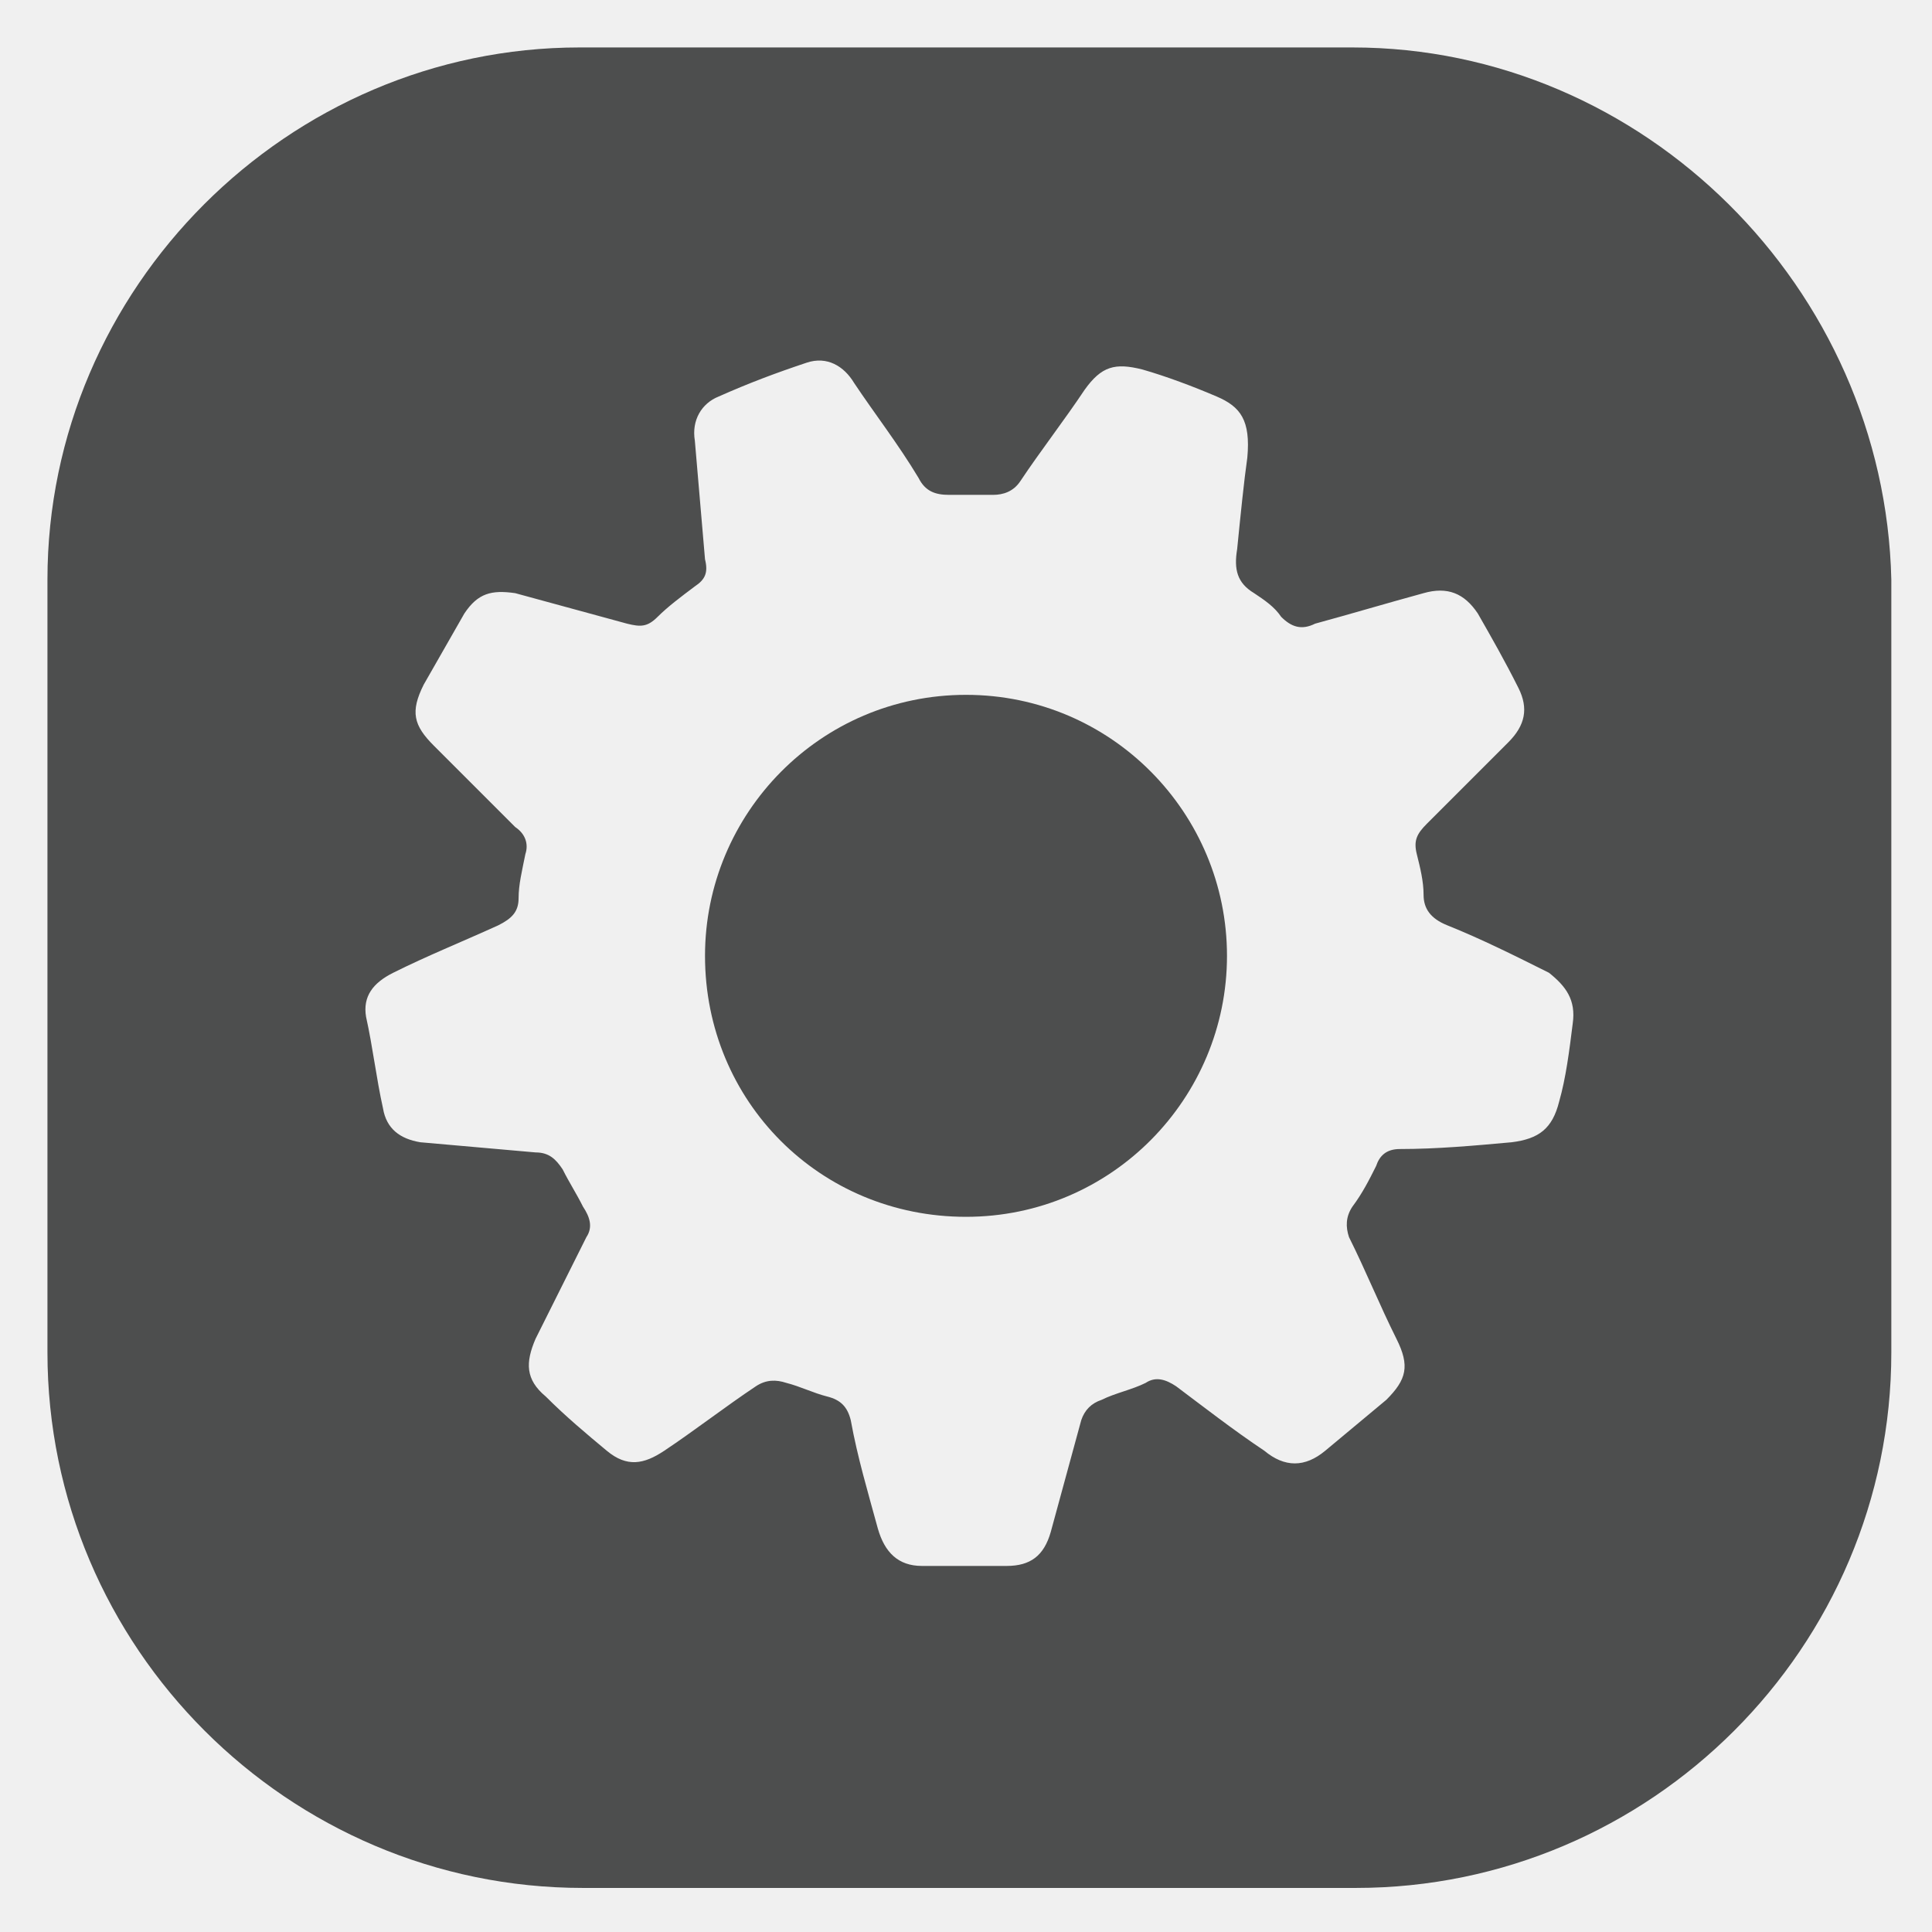
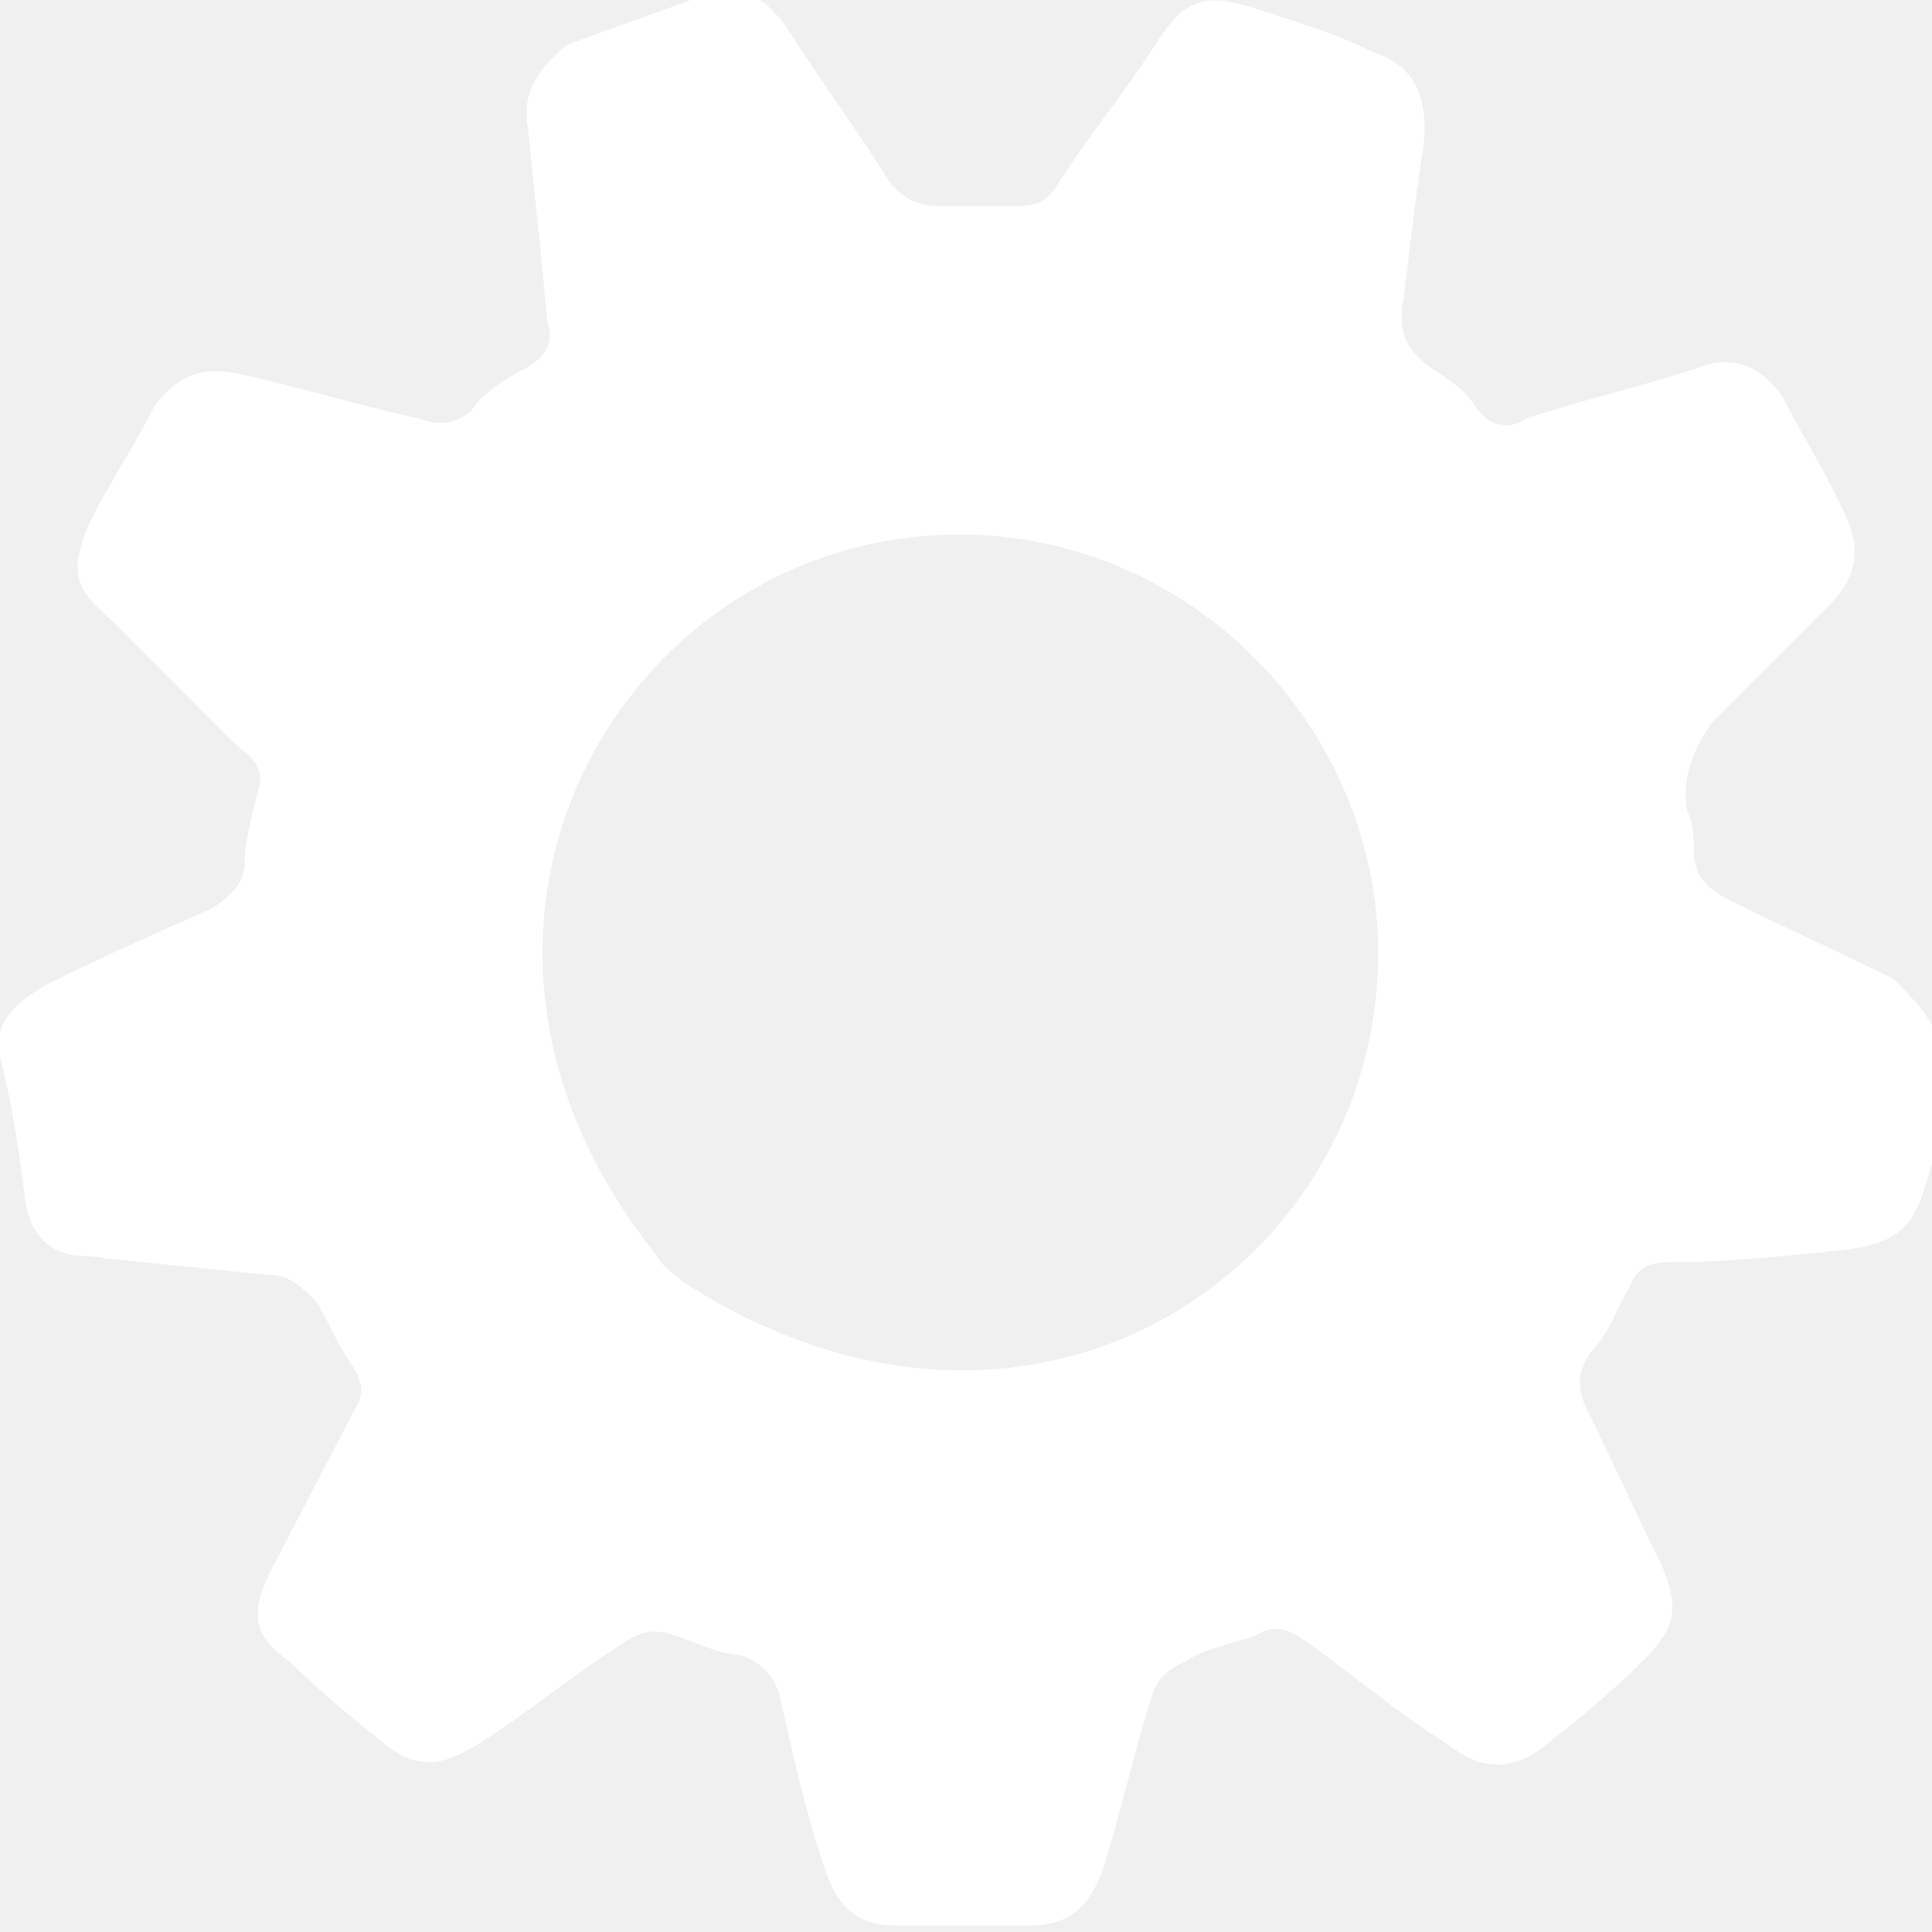
- <svg xmlns="http://www.w3.org/2000/svg" version="1.1" id="Layer_1" x="0px" y="0px" viewBox="0 0 57 57" style="enable-background:new 0 0 57 57;" xml:space="preserve">
+ <svg xmlns="http://www.w3.org/2000/svg" version="1.1" id="Layer_1" x="0px" y="0px" viewBox="0 0 30 30" style="enable-background:new 0 0 30 30;" xml:space="preserve">
  <style type="text/css">
- 	.st0{fill:#4D4E4E;}
+ 	.st0{fill:#FFFFFF;}
</style>
  <g>
-     <path class="st0" d="M39.9,1.4H17.1C8.5,1.4,1.4,8.5,1.4,17.1v22.8c0,8.7,7.1,15.8,15.8,15.8h22.8c8.7,0,15.8-7.1,15.8-15.8V17.1   C55.6,8.5,48.5,1.4,39.9,1.4z M46.4,30.2c-0.1,0.8-0.2,1.6-0.4,2.3c-0.2,0.8-0.6,1.1-1.4,1.2c-1.1,0.1-2.2,0.2-3.3,0.2   c-0.4,0-0.6,0.2-0.7,0.5c-0.2,0.4-0.4,0.8-0.7,1.2c-0.2,0.3-0.2,0.6-0.1,0.9c0.5,1,0.9,2,1.4,3c0.4,0.8,0.3,1.2-0.3,1.8   c-0.6,0.5-1.2,1-1.8,1.5c-0.6,0.5-1.2,0.5-1.8,0c-0.9-0.6-1.8-1.3-2.6-1.9c-0.3-0.2-0.6-0.3-0.9-0.1c-0.4,0.2-0.9,0.3-1.3,0.5   c-0.3,0.1-0.5,0.3-0.6,0.6c-0.3,1.1-0.6,2.2-0.9,3.3c-0.2,0.7-0.6,1-1.3,1c-0.8,0-1.6,0-2.5,0c-0.7,0-1.1-0.4-1.3-1.1   c-0.3-1.1-0.6-2.1-0.8-3.2c-0.1-0.4-0.3-0.6-0.7-0.7c-0.4-0.1-0.8-0.3-1.2-0.4c-0.3-0.1-0.6-0.1-0.9,0.1c-0.9,0.6-1.8,1.3-2.7,1.9   c-0.6,0.4-1.1,0.5-1.7,0c-0.6-0.5-1.2-1-1.8-1.6c-0.6-0.5-0.6-1-0.3-1.7c0.5-1,1-2,1.5-3c0.2-0.3,0.1-0.6-0.1-0.9   c-0.2-0.4-0.4-0.7-0.6-1.1c-0.2-0.3-0.4-0.5-0.8-0.5c-1.1-0.1-2.3-0.2-3.4-0.3c-0.6-0.1-1-0.4-1.1-1c-0.2-0.9-0.3-1.8-0.5-2.7   c-0.1-0.6,0.2-1,0.8-1.3c1-0.5,2-0.9,3.1-1.4c0.4-0.2,0.6-0.4,0.6-0.8c0-0.4,0.1-0.8,0.2-1.3c0.1-0.3,0-0.6-0.3-0.8   c-0.8-0.8-1.6-1.6-2.4-2.4c-0.6-0.6-0.7-1-0.3-1.8c0.4-0.7,0.8-1.4,1.2-2.1c0.4-0.6,0.8-0.7,1.5-0.6c1.1,0.3,2.2,0.6,3.3,0.9   c0.4,0.1,0.6,0.1,0.9-0.2c0.3-0.3,0.7-0.6,1.1-0.9c0.3-0.2,0.4-0.4,0.3-0.8c-0.1-1.2-0.2-2.3-0.3-3.5c-0.1-0.6,0.2-1.1,0.7-1.3   c0.9-0.4,1.7-0.7,2.6-1c0.6-0.2,1.1,0.1,1.4,0.6c0.6,0.9,1.3,1.8,1.9,2.8c0.2,0.4,0.5,0.5,0.9,0.5c0.4,0,0.9,0,1.3,0   c0.3,0,0.6-0.1,0.8-0.4c0.6-0.9,1.3-1.8,1.9-2.7c0.5-0.7,0.9-0.8,1.7-0.6c0.7,0.2,1.5,0.5,2.2,0.8c0.7,0.3,1,0.7,0.9,1.8   c-0.1,0.7-0.2,1.7-0.3,2.7c-0.1,0.6,0,1,0.5,1.3c0.3,0.2,0.6,0.4,0.8,0.7c0.3,0.3,0.6,0.4,1,0.2c1.1-0.3,2.1-0.6,3.2-0.9   c0.7-0.2,1.2,0,1.6,0.6c0.4,0.7,0.8,1.4,1.2,2.2c0.3,0.6,0.2,1.1-0.3,1.6c-0.8,0.8-1.6,1.6-2.4,2.4c-0.3,0.3-0.4,0.5-0.3,0.9   c0.1,0.4,0.2,0.8,0.2,1.2c0,0.4,0.2,0.7,0.7,0.9c1,0.4,2,0.9,3,1.4C46.2,29.1,46.5,29.5,46.4,30.2z" />
-     <path class="st0" d="M28.5,20.5c-4.3,0-7.7,3.5-7.7,7.7c0,4.3,3.4,7.7,7.7,7.7c4.3,0,7.7-3.5,7.7-7.7C36.2,24,32.8,20.5,28.5,20.5z   " />
+     <path class="st0" d="M29.4,15.2c-0.8-0.4-1.7-0.8-2.5-1.2c-0.4-0.2-0.6-0.4-0.6-0.8c0-0.2,0-0.4-0.1-0.6c-0.1-0.5,0.1-1,0.4-1.4   c0.6-0.6,1.2-1.2,1.8-1.8c0.4-0.4,0.5-0.8,0.3-1.3c-0.3-0.7-0.7-1.3-1-1.9c-0.3-0.5-0.8-0.7-1.3-0.5c-0.9,0.3-1.8,0.5-2.7,0.8   c-0.3,0.2-0.6,0.1-0.8-0.2c-0.2-0.3-0.4-0.4-0.7-0.6c-0.4-0.3-0.5-0.6-0.4-1.1c0.1-0.8,0.2-1.7,0.3-2.3c0.1-0.9-0.2-1.3-0.8-1.5   c-0.6-0.3-1.3-0.5-1.9-0.7c-0.7-0.2-1-0.1-1.4,0.5c-0.5,0.8-1.1,1.5-1.6,2.3c-0.2,0.3-0.4,0.3-0.7,0.3h-1.1c-0.3,0-0.6-0.1-0.8-0.4   c-0.5-0.8-1.1-1.6-1.6-2.4c-0.3-0.4-0.7-0.7-1.2-0.5c-0.8,0.3-1.4,0.5-2.2,0.8C8.3,1.1,8.1,1.5,8.2,2c0.1,1,0.2,1.9,0.3,3   c0.1,0.3,0,0.5-0.3,0.7C7.8,5.9,7.5,6.1,7.3,6.4C7,6.6,6.8,6.6,6.5,6.5C5.6,6.3,4.6,6,3.7,5.8c-0.6-0.1-0.9,0-1.3,0.5   c-0.3,0.6-0.7,1.2-1,1.8c-0.3,0.7-0.3,1,0.3,1.5c0.7,0.7,1.3,1.3,2,2C4,11.8,4.1,12,4,12.3c-0.1,0.4-0.2,0.8-0.2,1.1   s-0.2,0.5-0.5,0.7c-0.9,0.4-1.8,0.8-2.6,1.2c-0.5,0.3-0.8,0.6-0.7,1.1c0.2,0.8,0.3,1.5,0.4,2.3c0.1,0.5,0.4,0.8,0.9,0.8   c0.9,0.1,1.9,0.2,2.9,0.3c0.3,0,0.5,0.2,0.7,0.4c0.2,0.3,0.3,0.6,0.5,0.9c0.2,0.3,0.3,0.5,0.1,0.8l-1.3,2.5c-0.3,0.6-0.3,1,0.3,1.4   c0.5,0.5,1,0.9,1.5,1.3c0.5,0.4,0.9,0.3,1.4,0c0.8-0.5,1.5-1.1,2.3-1.6c0.3-0.2,0.5-0.2,0.8-0.1c0.3,0.1,0.7,0.3,1,0.3   c0.3,0.1,0.5,0.3,0.6,0.6c0.2,0.9,0.4,1.8,0.7,2.7c0.2,0.6,0.5,0.9,1.1,0.9h2.1c0.6,0,0.9-0.3,1.1-0.8c0.3-0.9,0.5-1.9,0.8-2.8   c0.1-0.3,0.3-0.4,0.5-0.5c0.3-0.2,0.8-0.3,1.1-0.4c0.3-0.2,0.5-0.1,0.8,0.1c0.7,0.5,1.4,1.1,2.2,1.6c0.5,0.4,1,0.4,1.5,0   c0.5-0.4,1-0.8,1.5-1.3c0.5-0.5,0.6-0.8,0.3-1.5c-0.4-0.8-0.8-1.7-1.2-2.5c-0.1-0.3-0.1-0.5,0.1-0.8c0.3-0.3,0.4-0.7,0.6-1   c0.1-0.3,0.3-0.4,0.6-0.4c0.9,0,1.9-0.1,2.8-0.2c0.7-0.1,1-0.3,1.2-1c0.2-0.6,0.3-1.3,0.3-1.9C30.1,15.9,29.8,15.6,29.4,15.2z    M10.6,19.9c-0.1-0.1-0.3-0.2-0.4-0.4C6.1,14.4,9.7,8.3,14.9,8.3c3.6,0,6.5,3,6.5,6.5C21.4,19.7,16,23.4,10.6,19.9z" />
  </g>
</svg>
